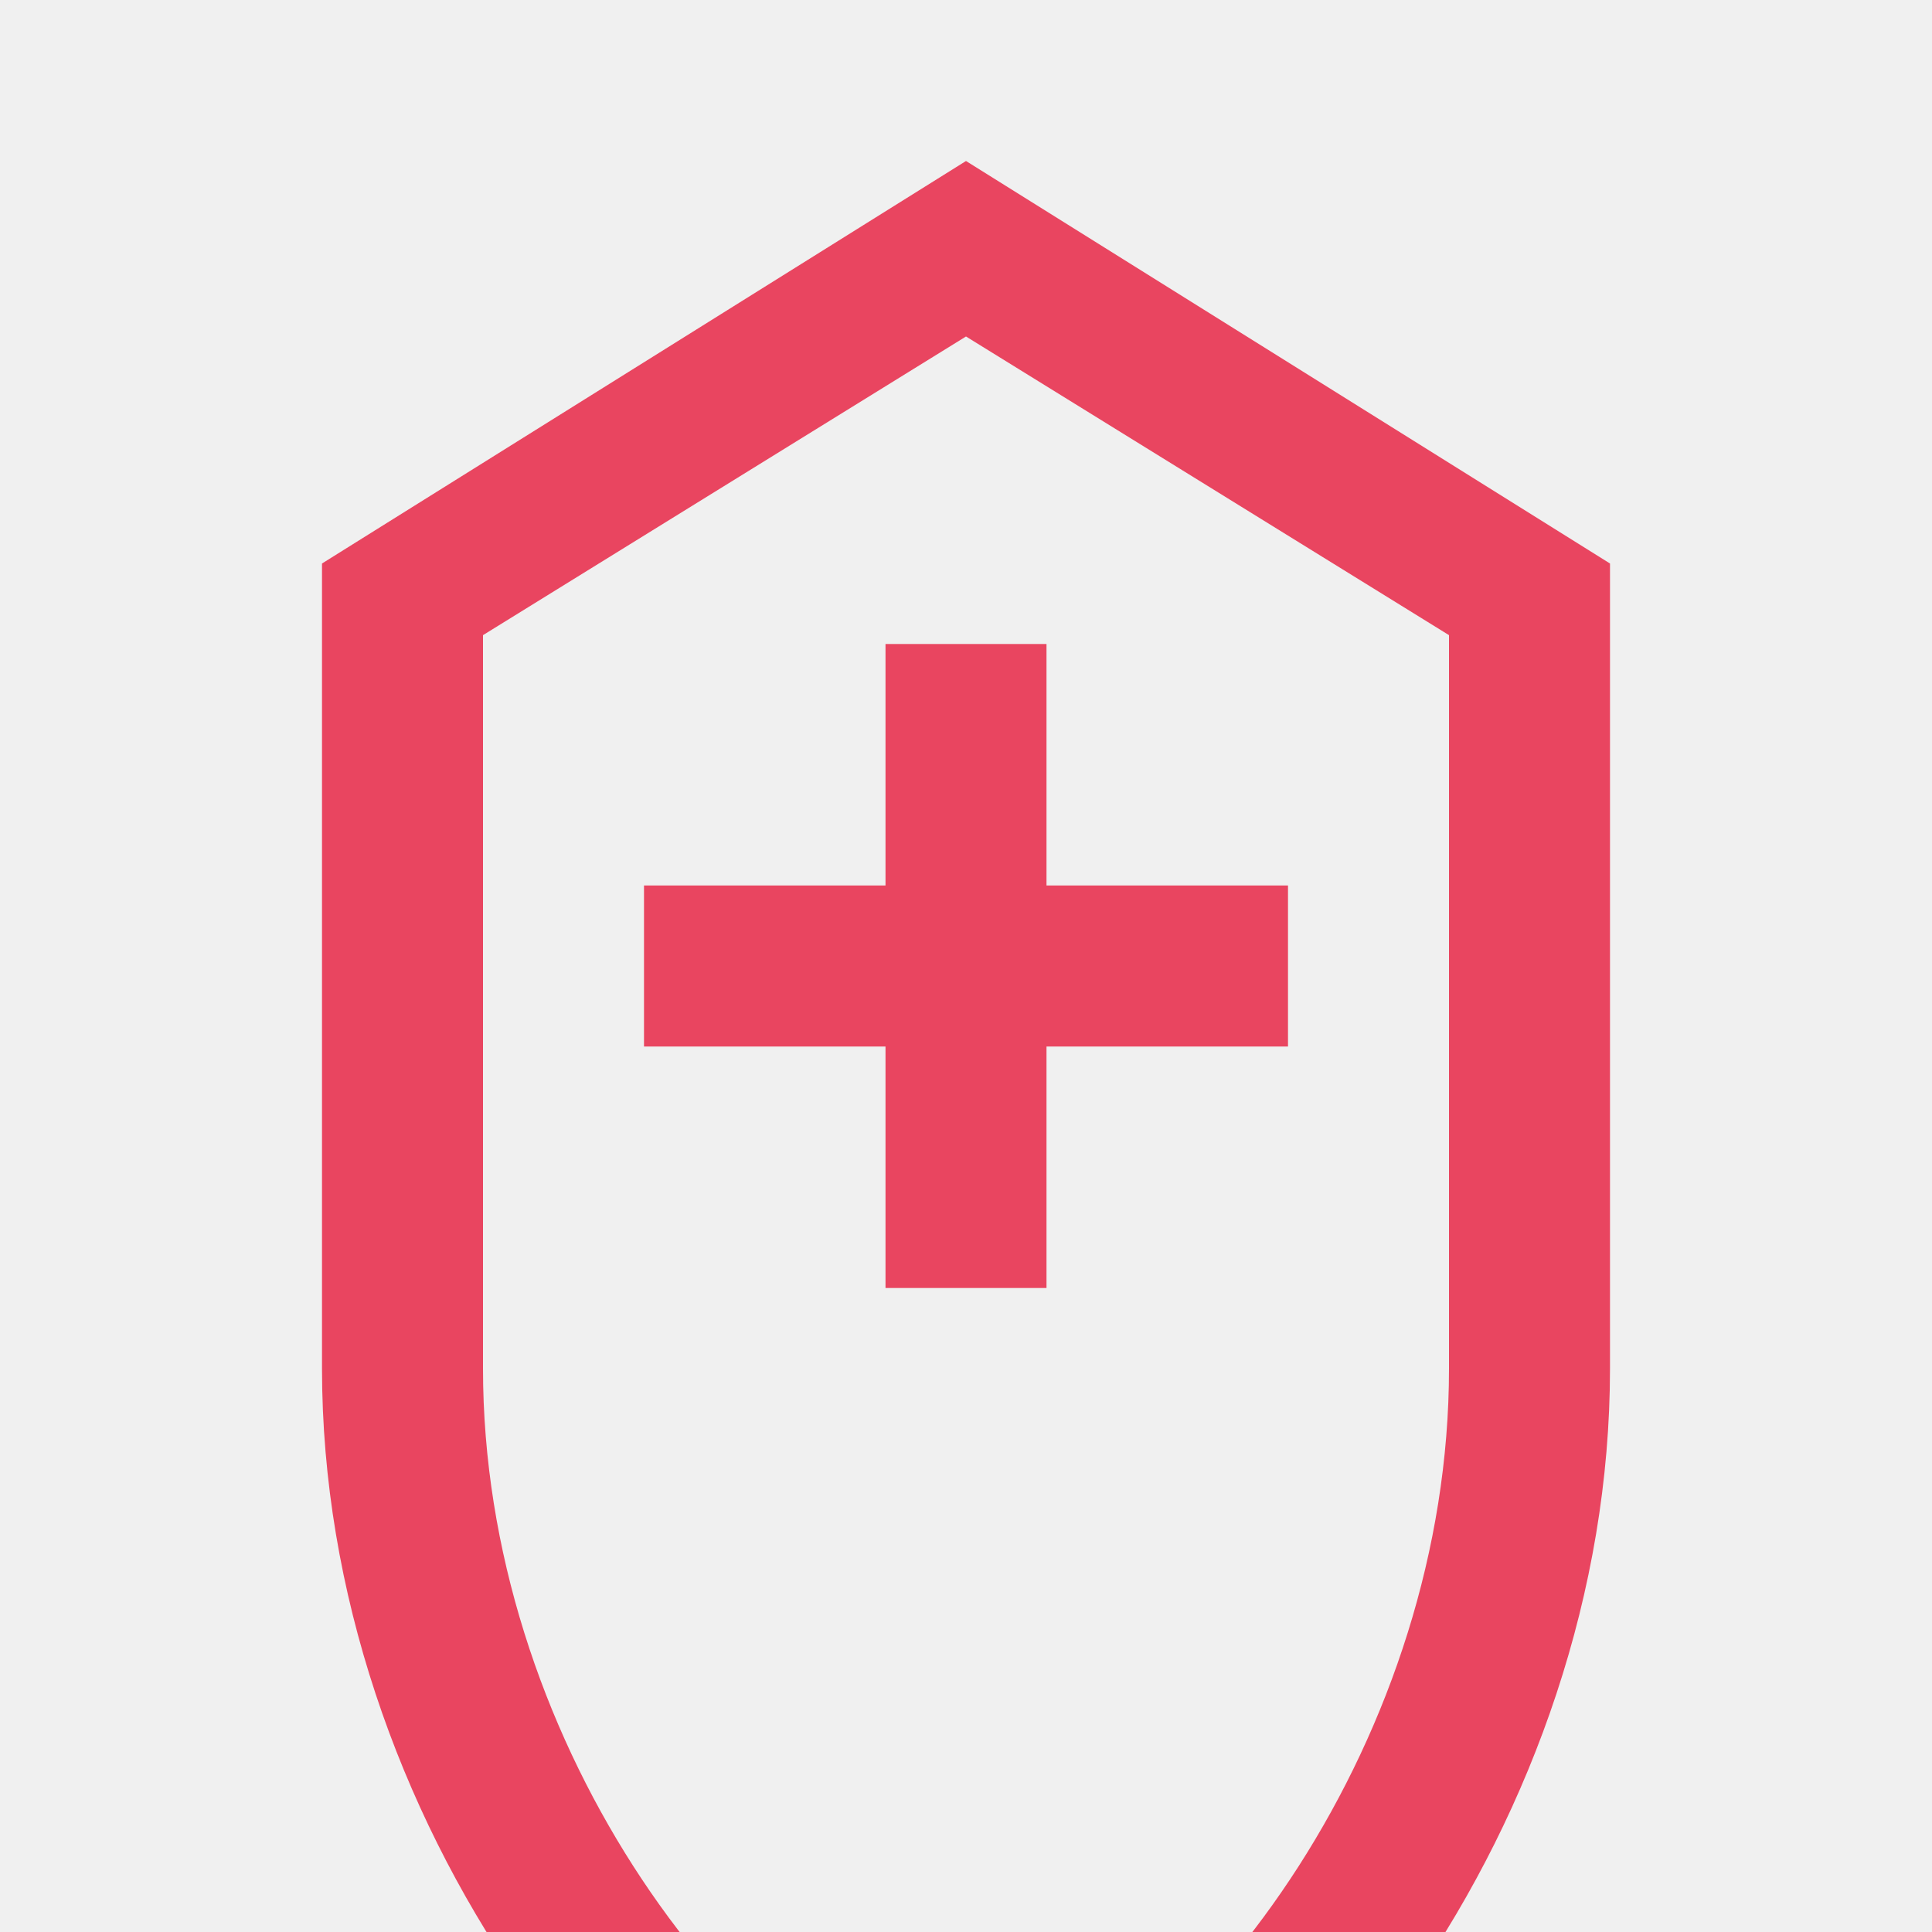
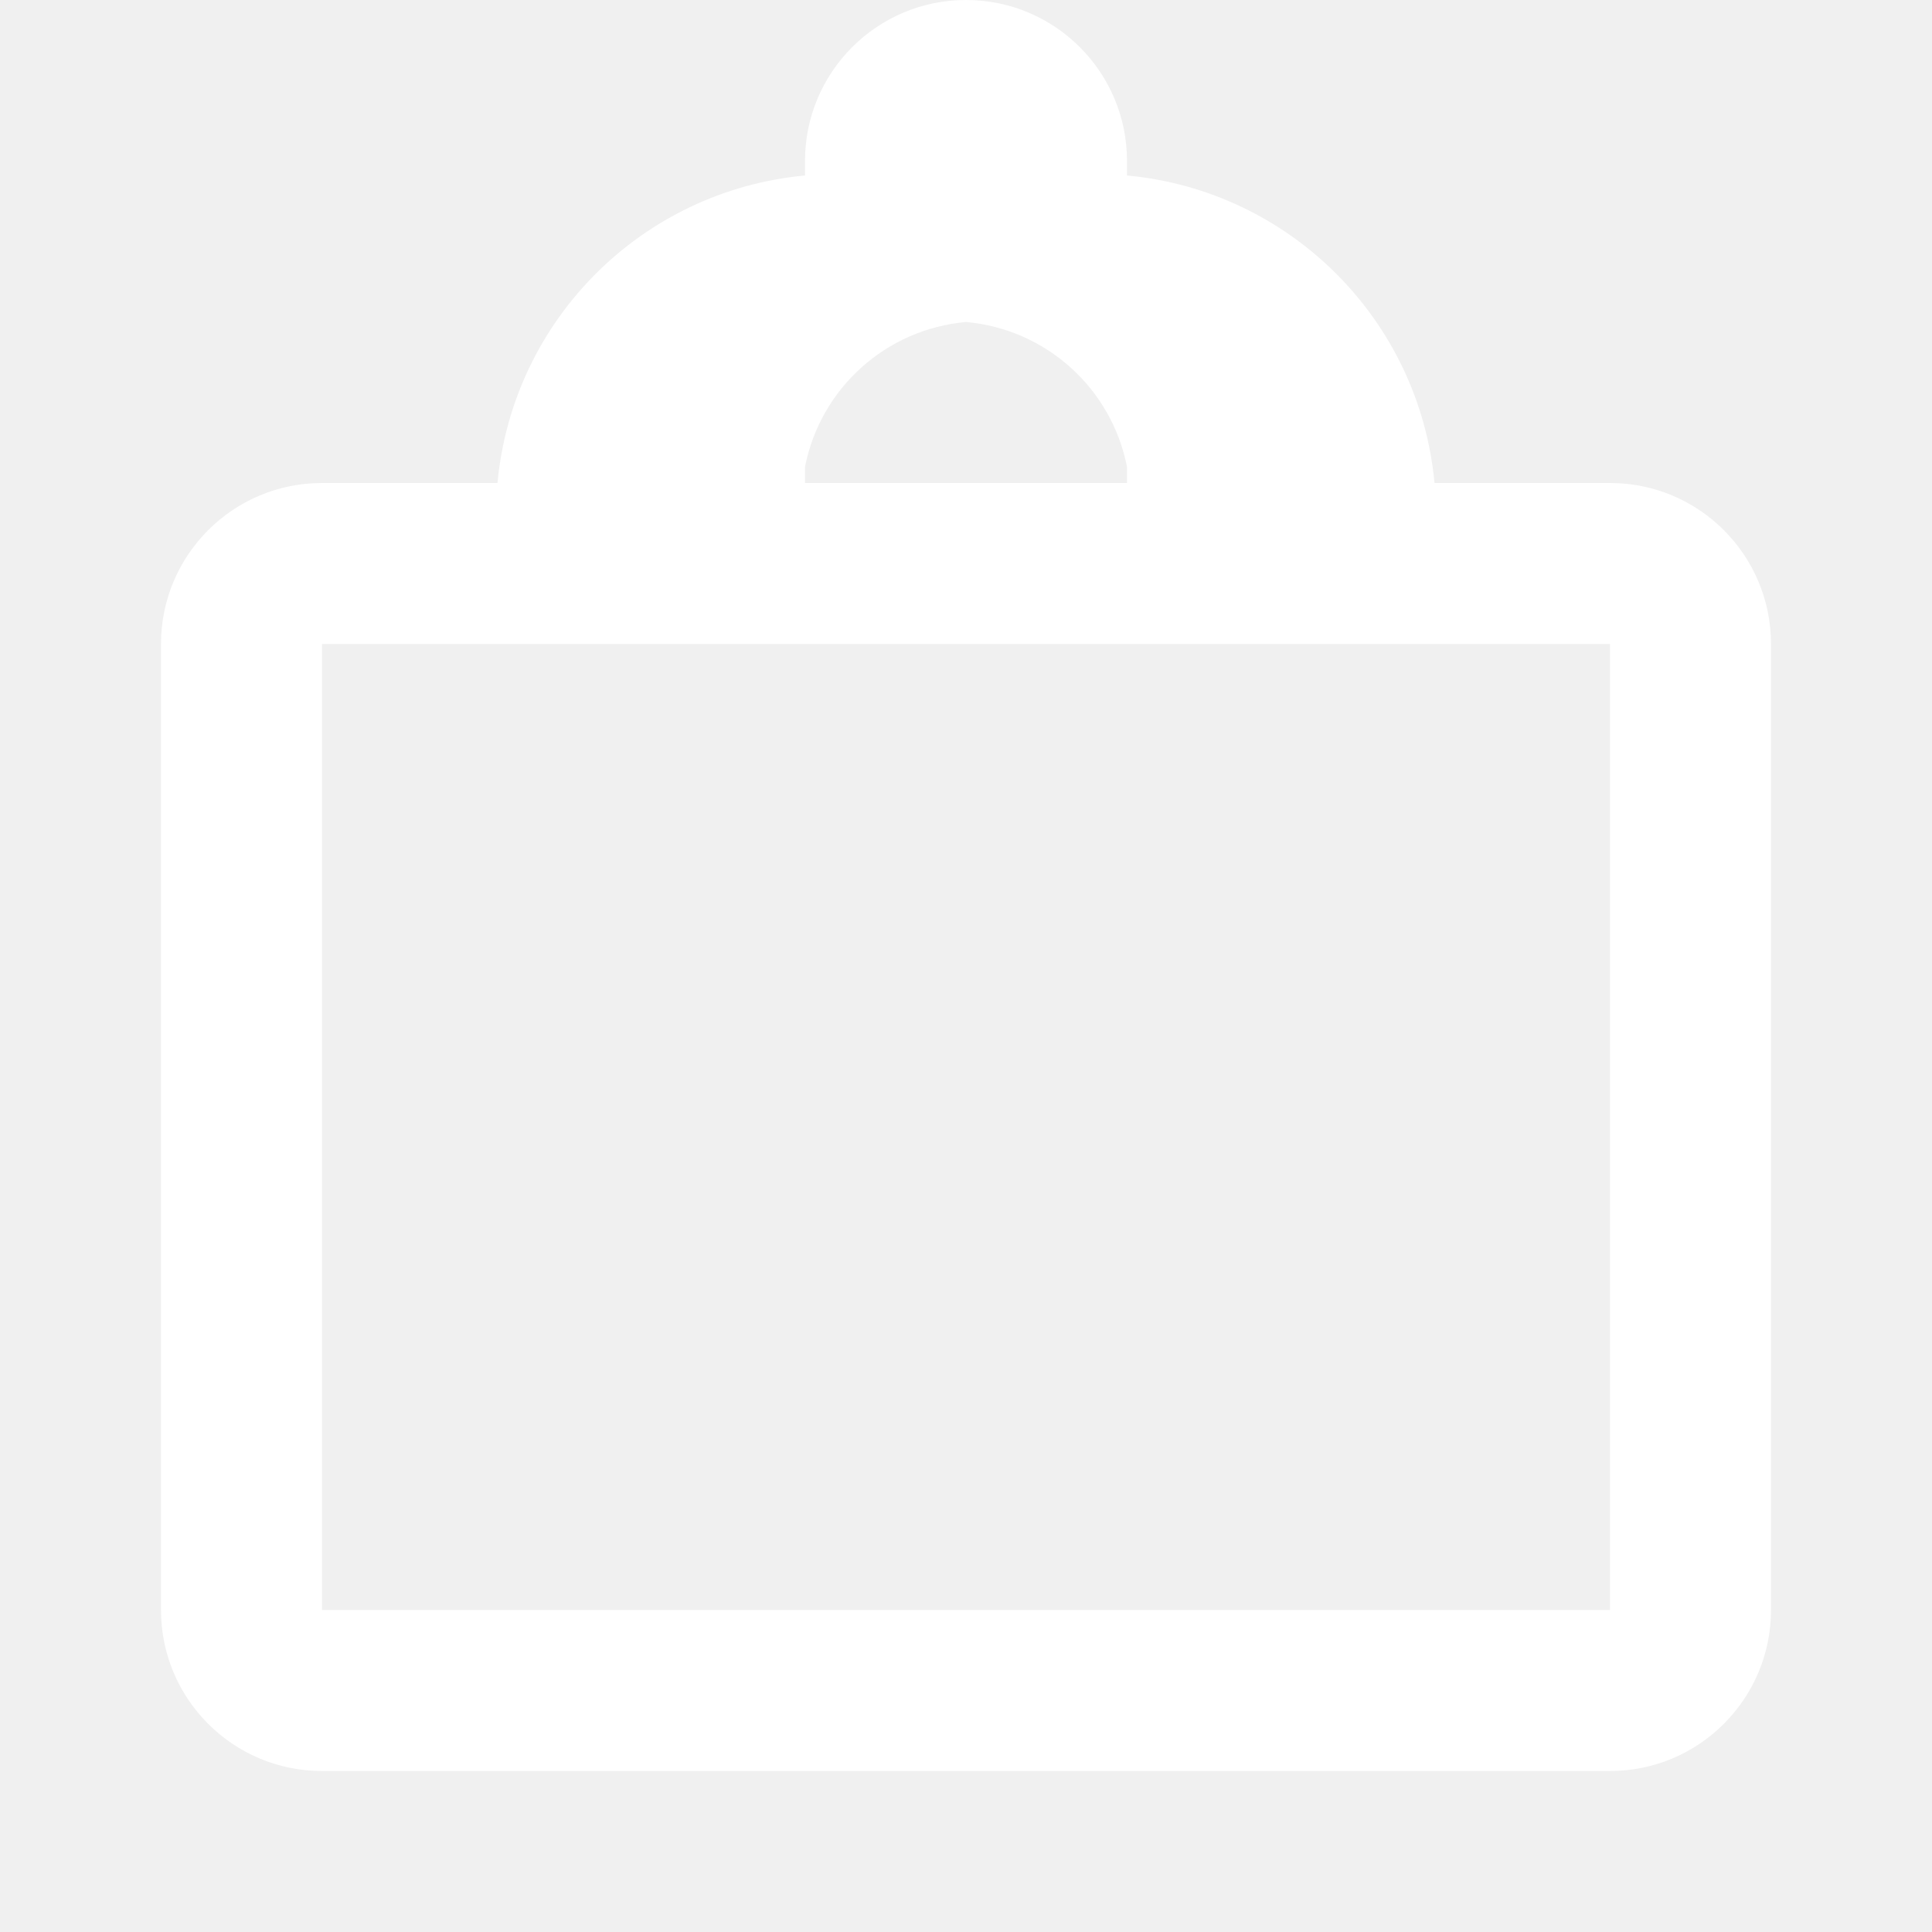
- <svg xmlns="http://www.w3.org/2000/svg" viewBox="0 0 24 24" fill="#e94560">
-   <path d="M12 2L4 7v10c0 5.55 3.84 10.74 8 12 4.16-1.26 8-6.45 8-12V7l-8-5zm0 2.18l6 3.71v9.11c0 4.52-2.98 8.69-6 9.83-3.02-1.14-6-5.31-6-9.83V7.89l6-3.71zM11 8v3H8v2h3v3h2v-3h3v-2h-3V8h-2z" />
+ <svg xmlns="http://www.w3.org/2000/svg" viewBox="0 0 24 24" fill="white">
+   <path d="M20,6H17.82A4.23,4.23,0,0,0,14,2.18V2a2,2,0,0,0-4,0v.18A4.23,4.23,0,0,0,6.18,6H4A2,2,0,0,0,2,8V20a2,2,0,0,0,2,2H20a2,2,0,0,0,2-2V8A2,2,0,0,0,20,6ZM12,4a2.24,2.24,0,0,1,2,1.8V6H10V5.8A2.24,2.24,0,0,1,12,4ZM20,20H4V8H20Z" />
</svg>
